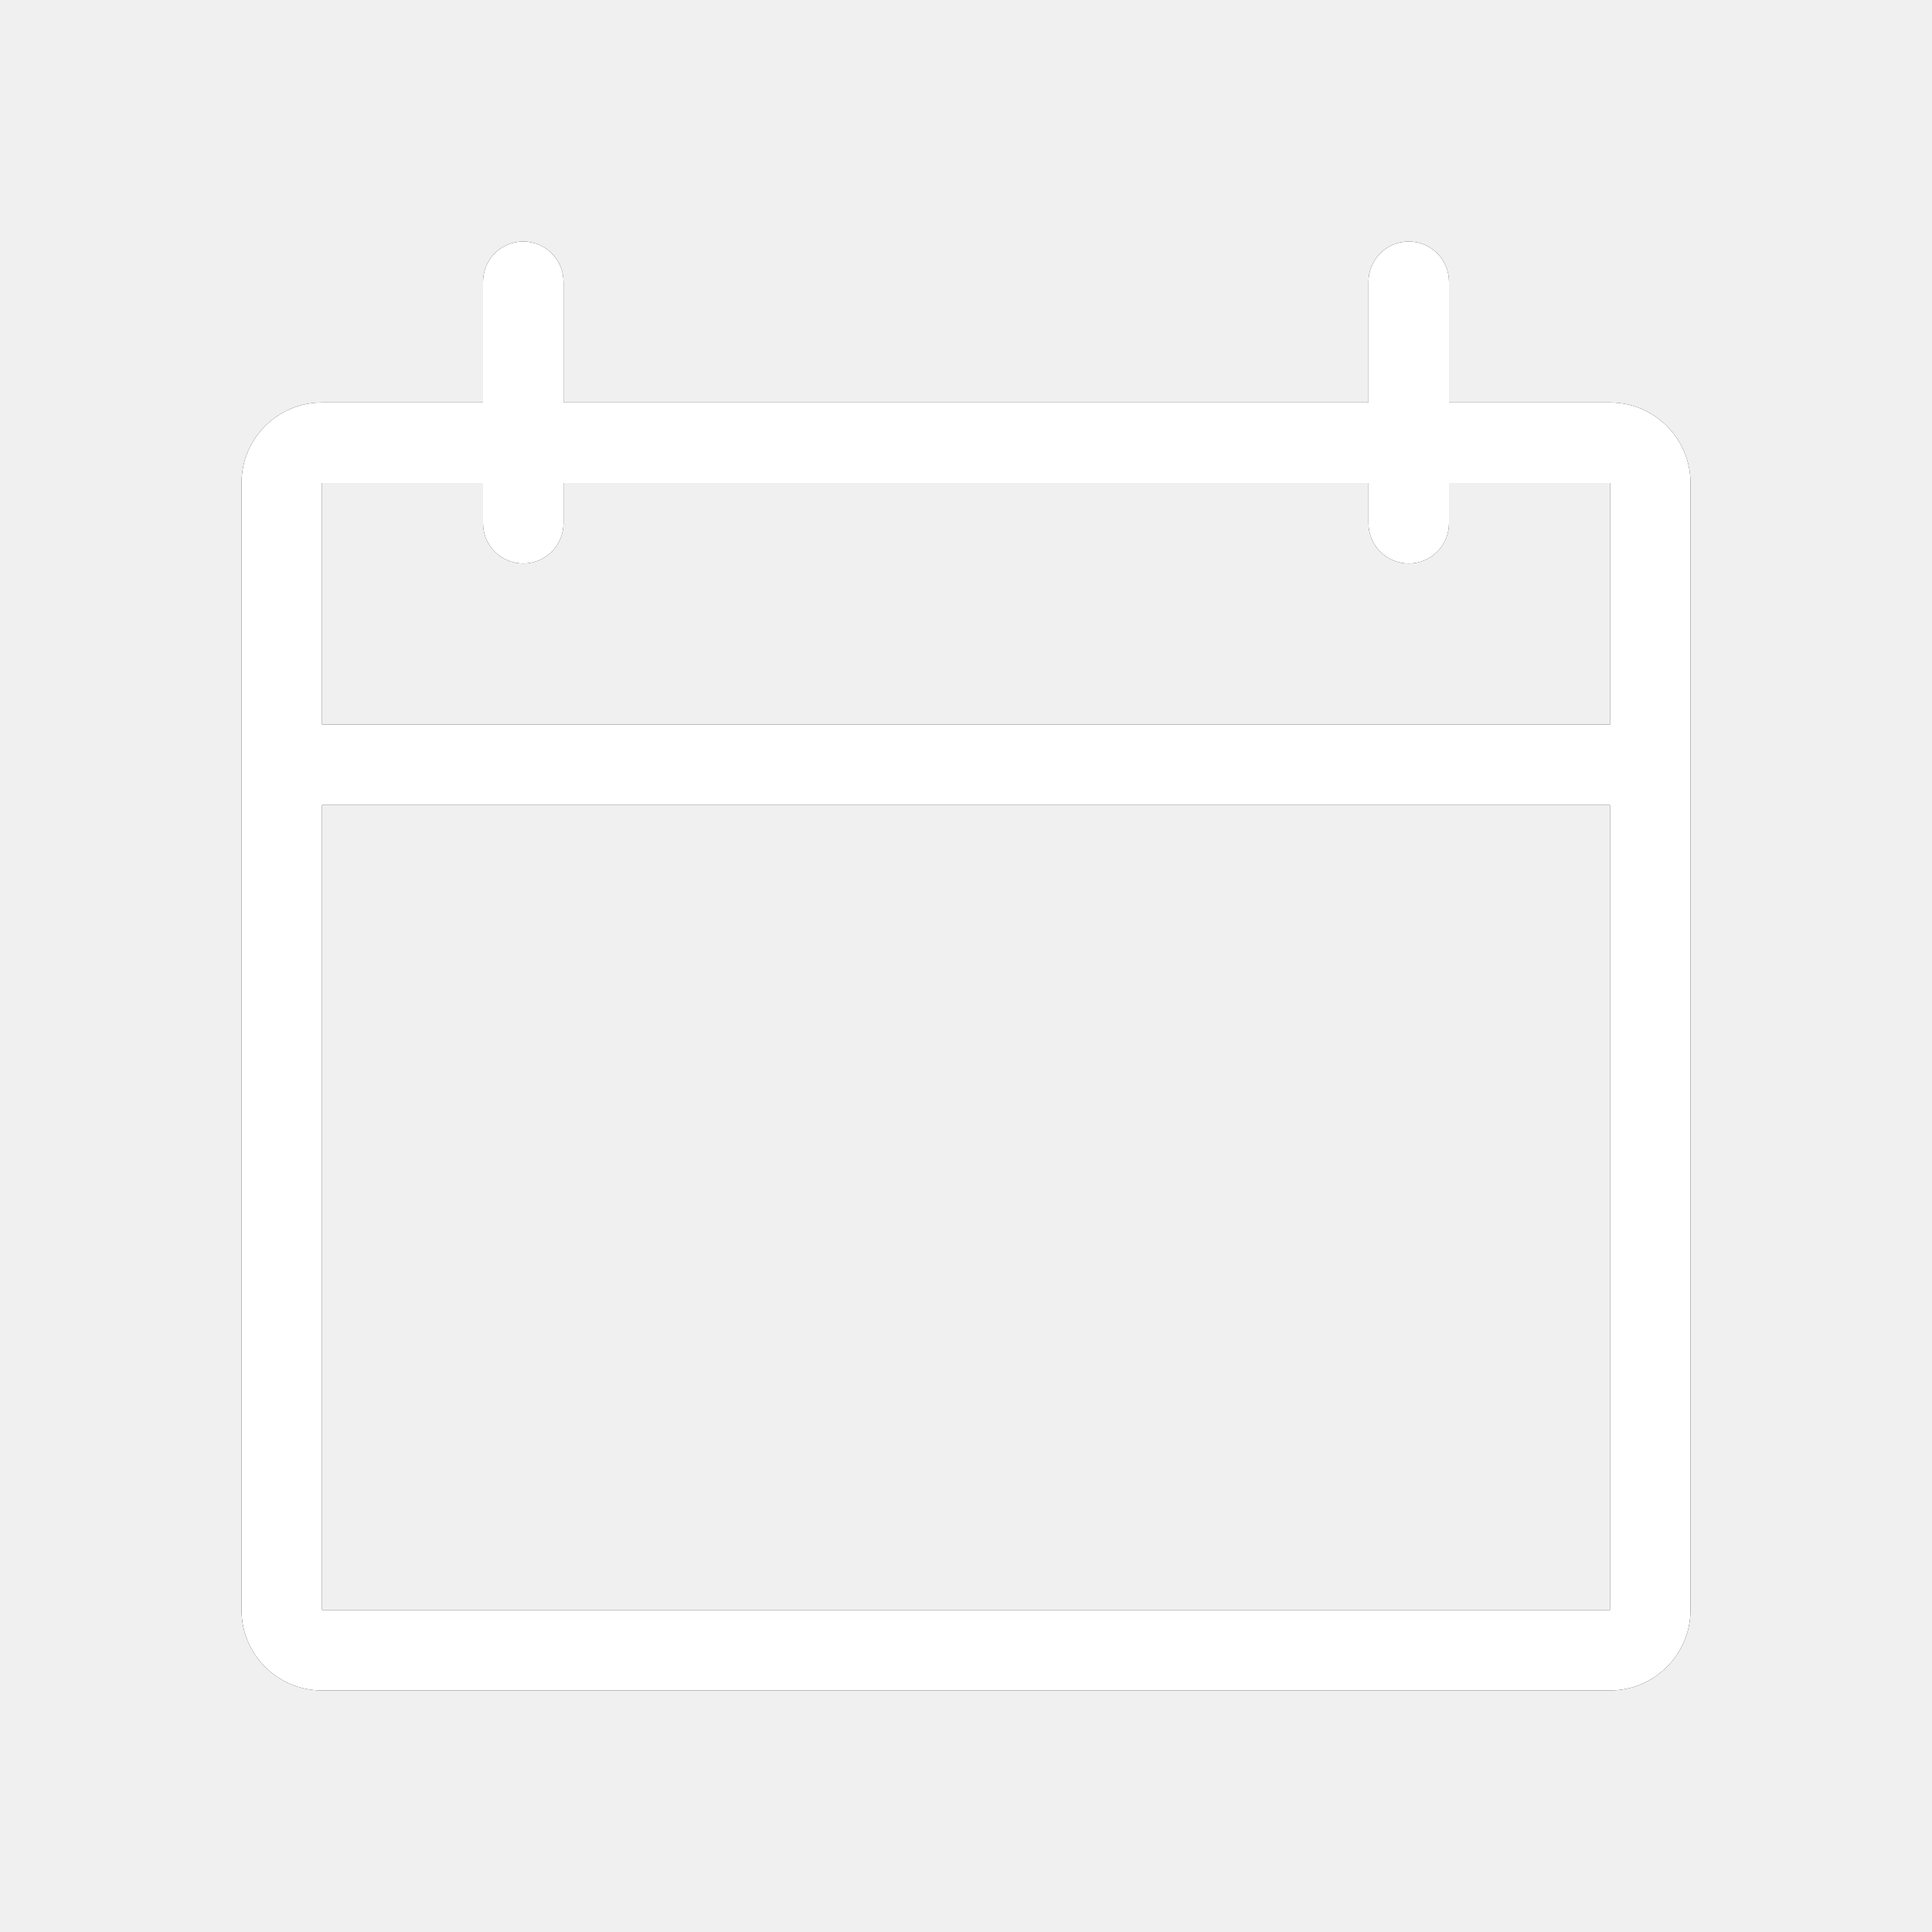
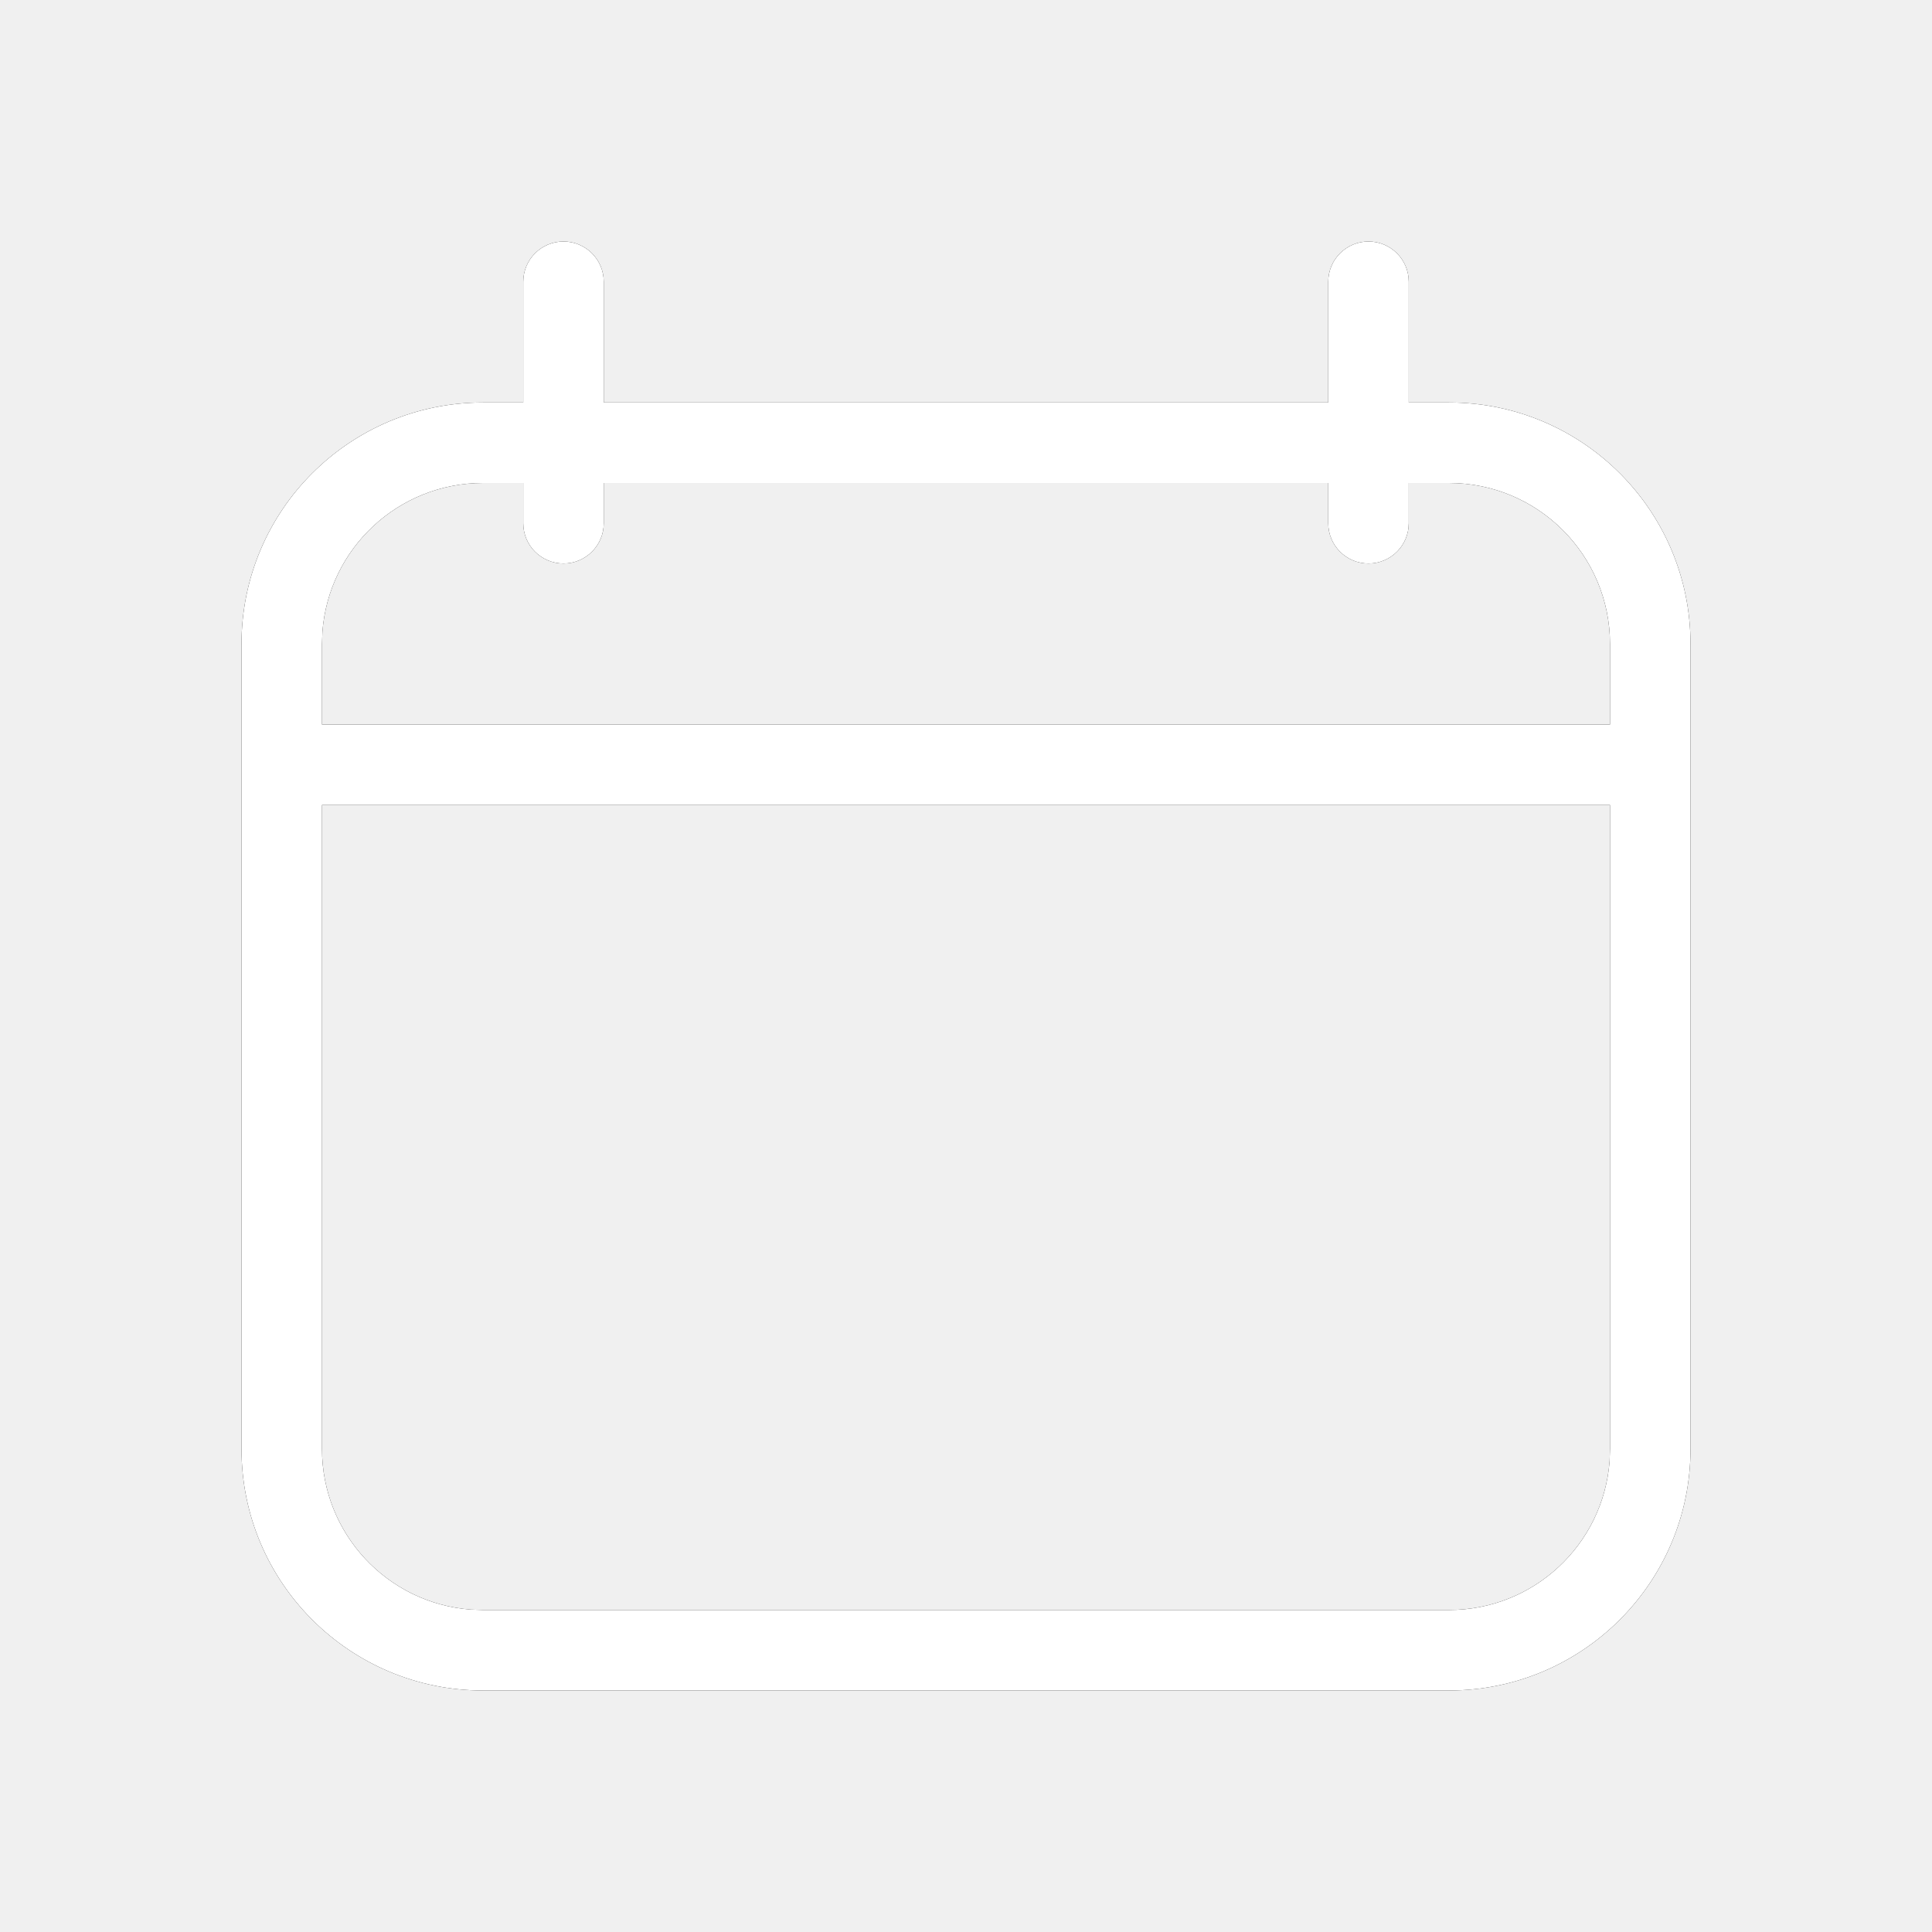
- <svg xmlns="http://www.w3.org/2000/svg" xmlns:xlink="http://www.w3.org/1999/xlink" width="24" height="24">
+ <svg xmlns="http://www.w3.org/2000/svg" xmlns:xlink="http://www.w3.org/1999/xlink" height="24" width="24">
  <defs>
-     <path d="M14.5 0a.5.5 0 01.5.5V2h2a1 1 0 011 1v14a1 1 0 01-1 1H1a1 1 0 01-1-1V3a1 1 0 011-1h2V.5a.5.5 0 011 0V2h10V.5a.5.5 0 01.5-.5zM1 7v10h16V7H1zm0-1h16V3h-2v.5a.5.5 0 11-1 0V3H4v.5a.5.5 0 01-1 0V3H1v3z" id="a" />
+     <path id="a" d="M14 0a.5.5 0 01.5.5V2h.5a3 3 0 013 3v10a3 3 0 01-3 3H3a3 3 0 01-3-3V5a3 3 0 013-3h.5V.5a.5.5 0 011 0V2h9V.5A.5.5 0 0114 0zM1 7v8a2 2 0 001.85 1.995L3 17h12a2 2 0 001.995-1.85L17 15V7zm0-1h16V5a2 2 0 00-2-2h-.5v.5a.5.5 0 11-1 0V3h-9v.5a.5.5 0 01-1 0V3H3a2 2 0 00-1.995 1.85L1 5z" />
+     <mask id="b" fill="#fff">
+       <use fill-rule="evenodd" xlink:href="#a" />
+     </mask>
  </defs>
-   <g transform="translate(3 3)" fill="none" fill-rule="evenodd">
-     <mask id="b" fill="#fff">
-       <use xlink:href="#a" />
-     </mask>
+   <g fill="none" fill-rule="evenodd" transform="translate(3 3)">
    <use fill="#000" xlink:href="#a" />
-     <g mask="url(#b)" fill="#FFF">
+     <g fill="#fff" mask="url(#b)">
      <path d="M-3-3H97V97H-3z" />
    </g>
  </g>
</svg>
